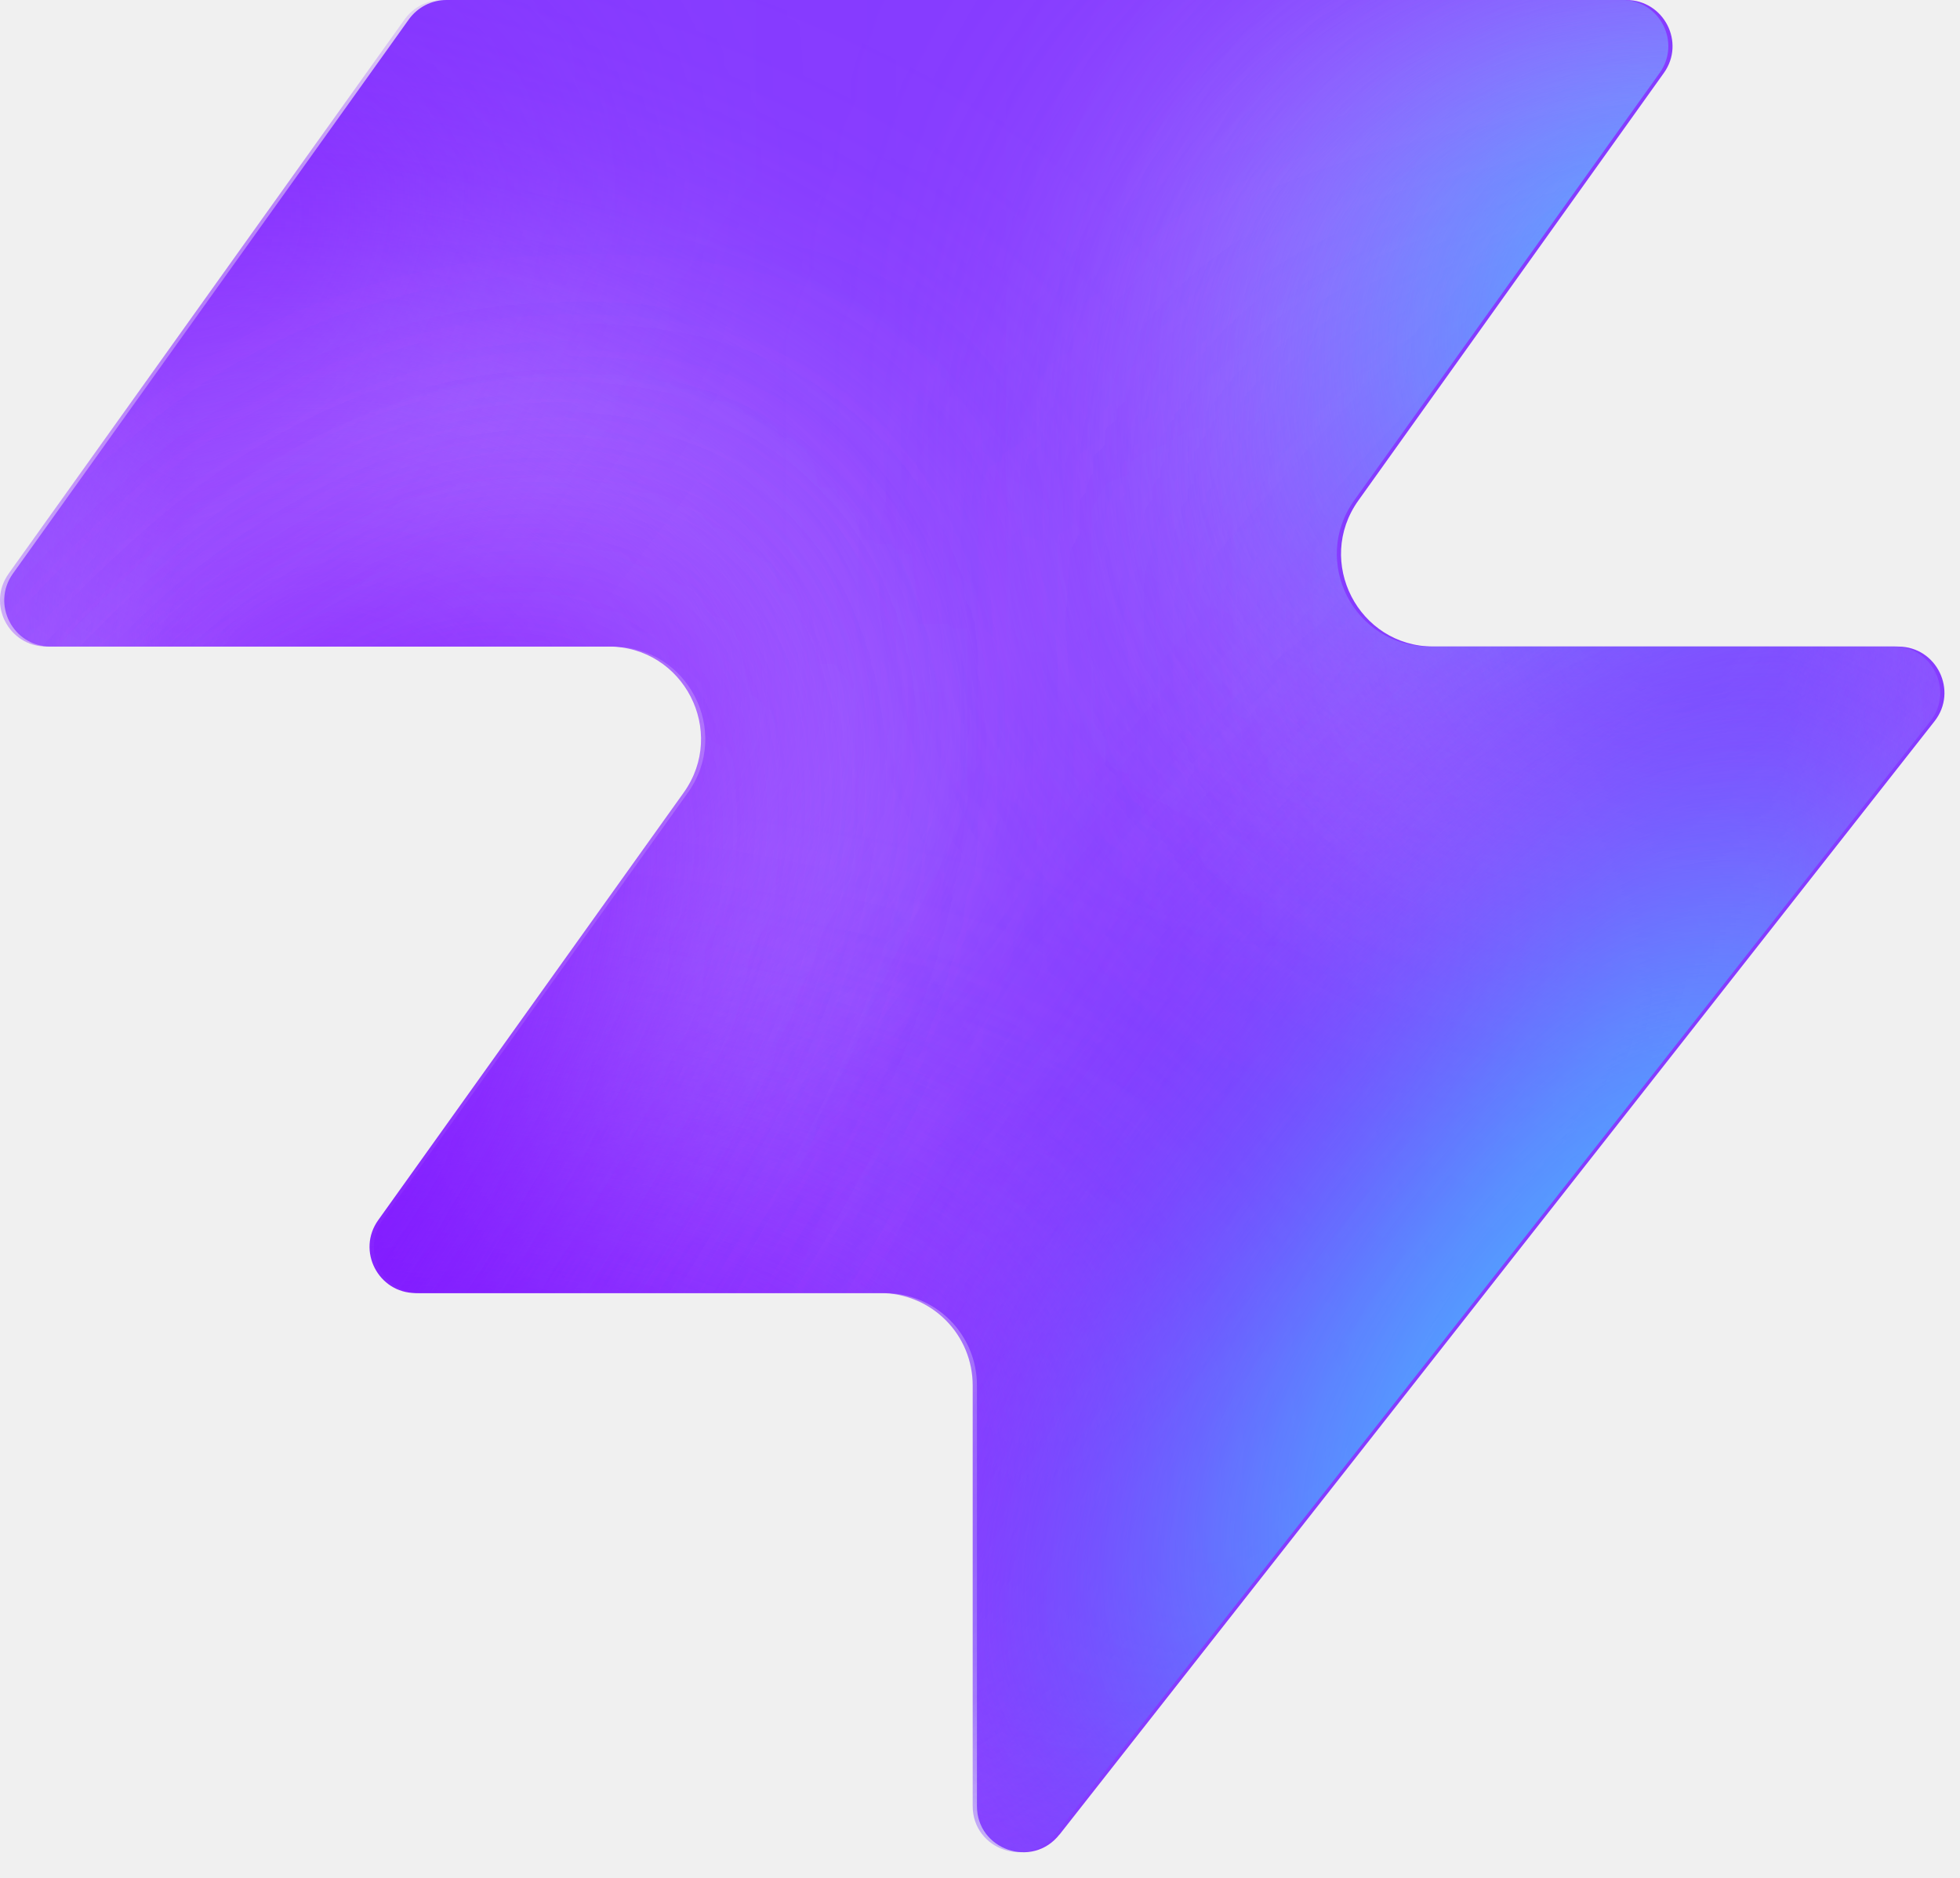
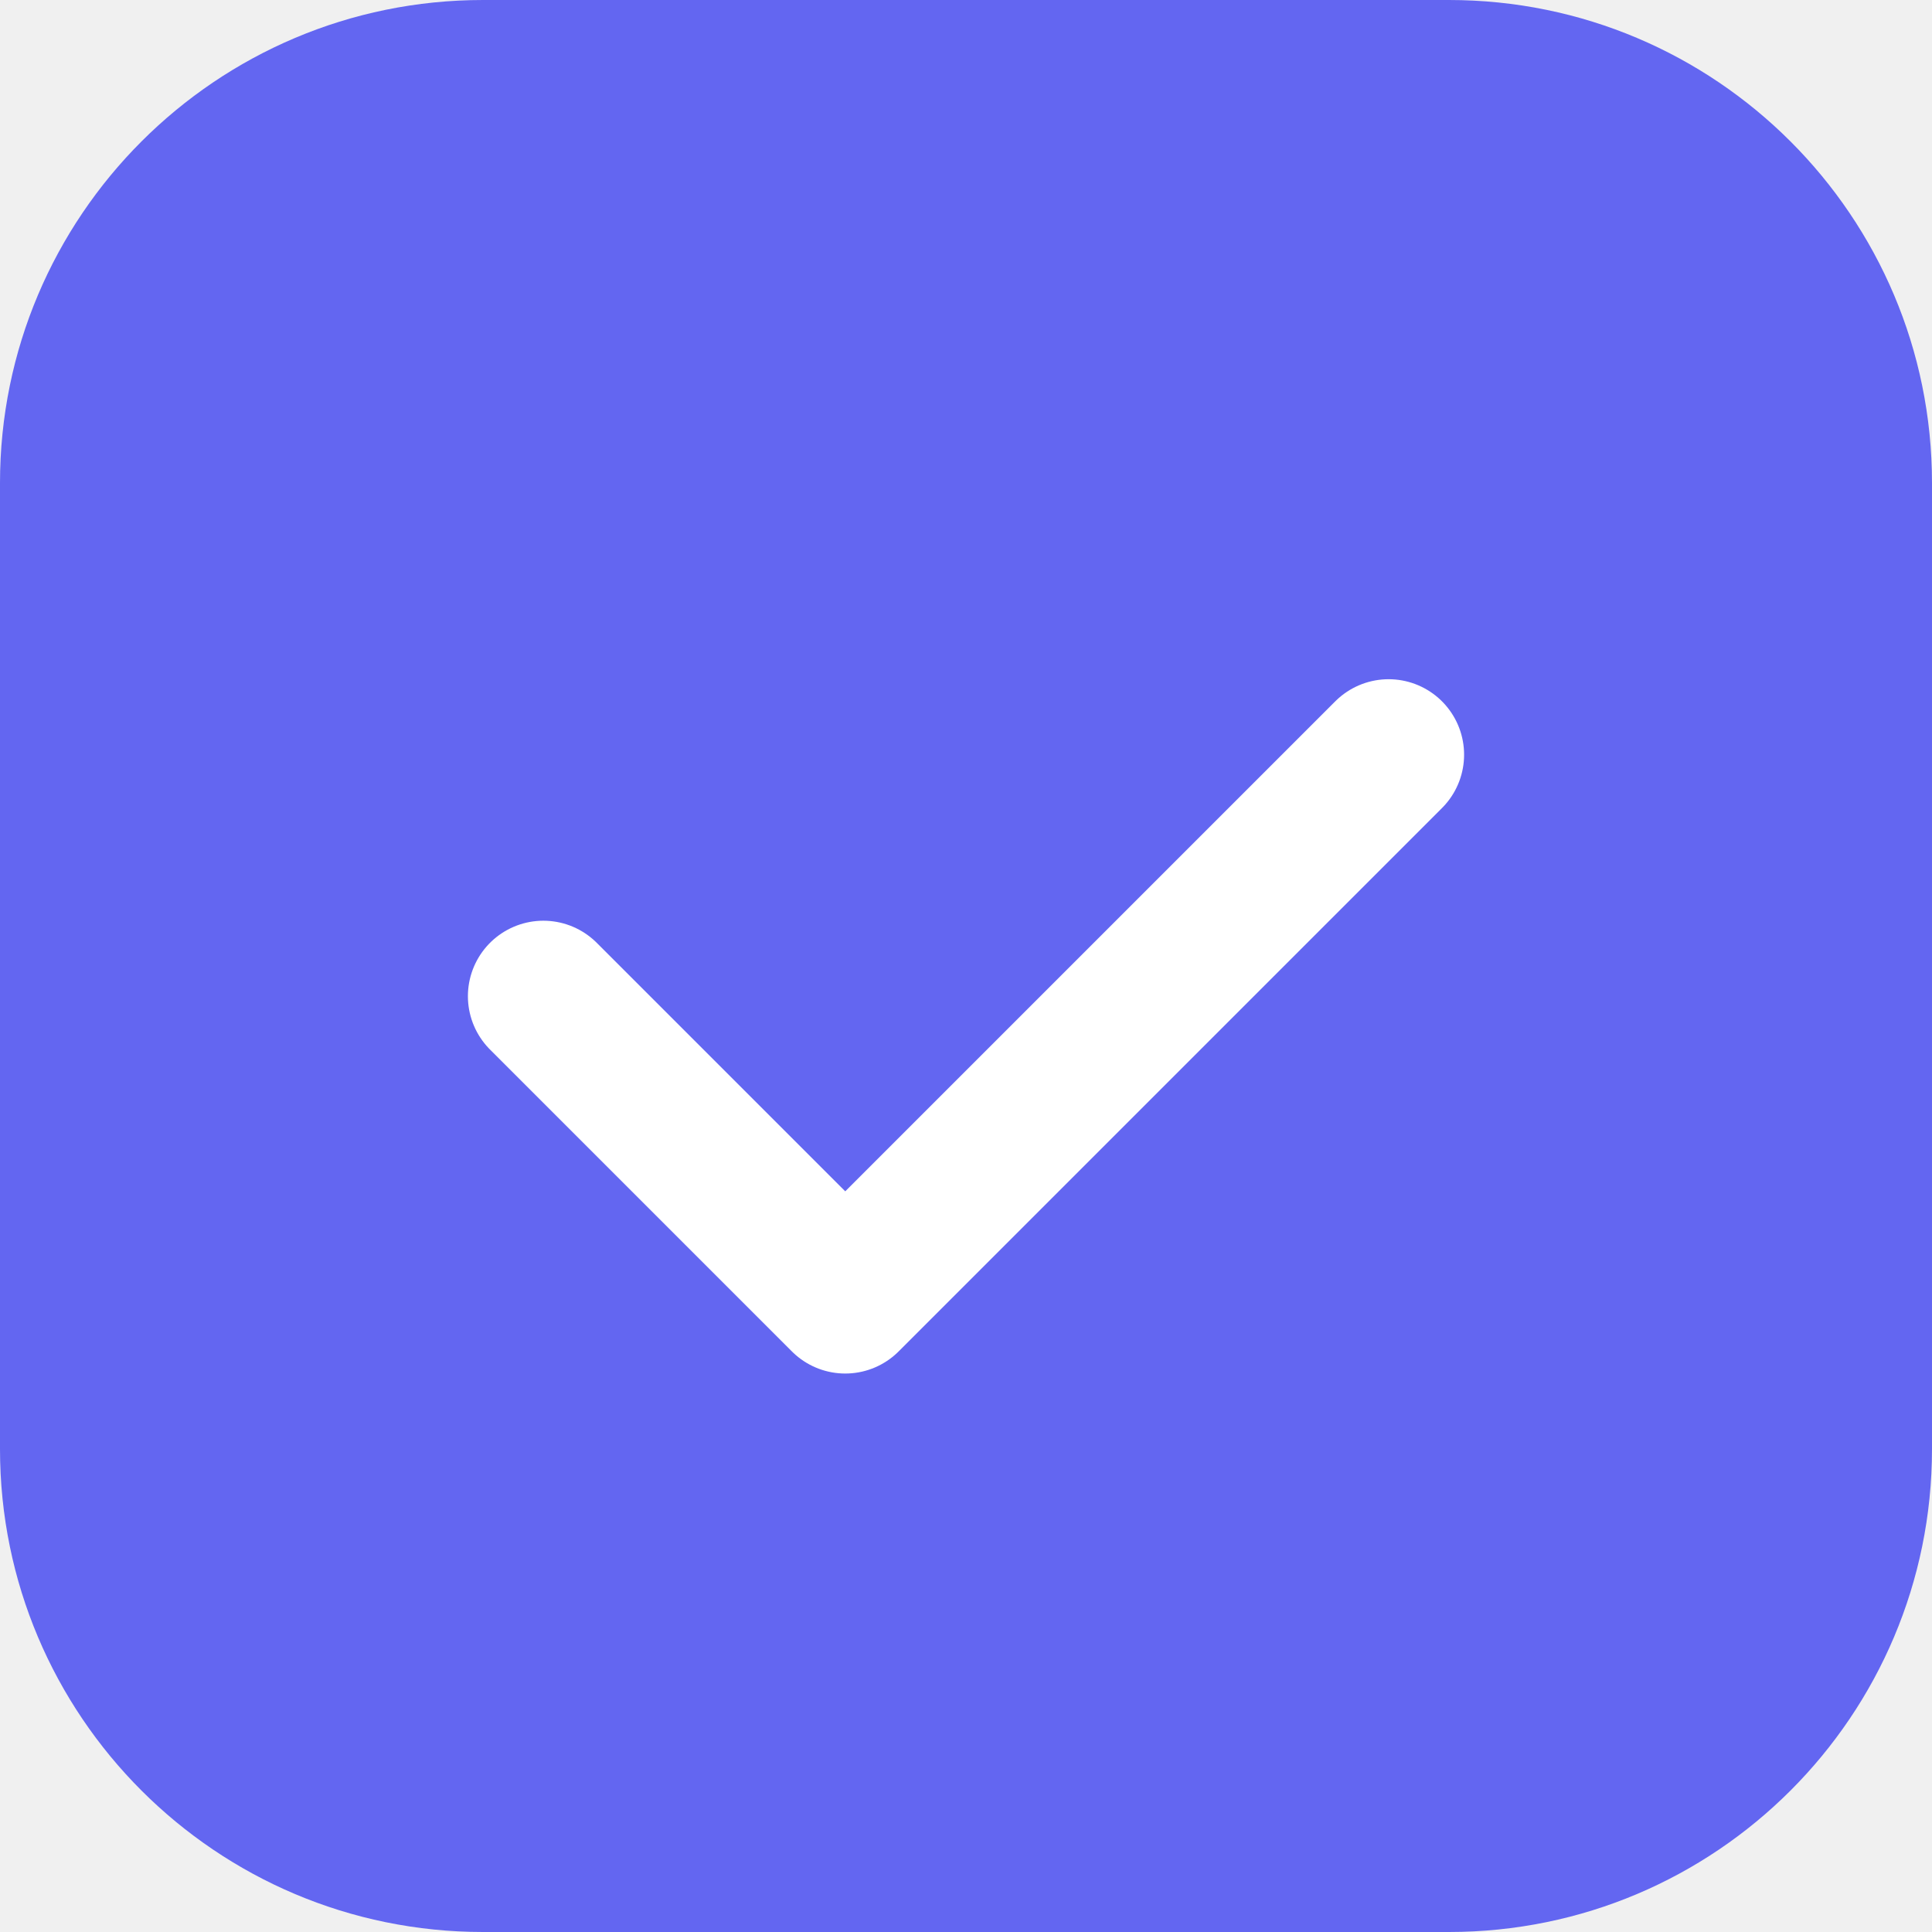
- <svg xmlns="http://www.w3.org/2000/svg" width="48" height="46" fill="none" viewBox="0 0 48 46">
-   <path fill="#863bff" d="M25.946 44.938c-.664.845-2.021.375-2.021-.698V33.937a2.26 2.26 0 0 0-2.262-2.262H10.287c-.92 0-1.456-1.04-.92-1.788l7.48-10.471c1.07-1.497 0-3.578-1.842-3.578H1.237c-.92 0-1.456-1.04-.92-1.788L10.013.474c.214-.297.556-.474.92-.474h28.894c.92 0 1.456 1.04.92 1.788l-7.48 10.471c-1.07 1.498 0 3.579 1.842 3.579h11.377c.943 0 1.473 1.088.89 1.83L25.947 44.94z" style="fill:#863bff;fill:color(display-p3 .525 .23 1);fill-opacity:1" />
-   <mask id="a" width="48" height="46" x="0" y="0" maskUnits="userSpaceOnUse" style="mask-type:alpha">
-     <path fill="#000" d="M25.842 44.938c-.664.844-2.021.375-2.021-.698V33.937a2.26 2.26 0 0 0-2.262-2.262H10.183c-.92 0-1.456-1.04-.92-1.788l7.48-10.471c1.07-1.498 0-3.579-1.842-3.579H1.133c-.92 0-1.456-1.04-.92-1.787L9.91.473c.214-.297.556-.474.92-.474h28.894c.92 0 1.456 1.04.92 1.788l-7.48 10.471c-1.07 1.498 0 3.578 1.842 3.578h11.377c.943 0 1.473 1.088.89 1.832L25.843 44.94z" style="fill:#000;fill-opacity:1" />
-   </mask>
-   <g mask="url(#a)">
-     <g filter="url(#b)">
-       <ellipse cx="5.508" cy="14.704" fill="#ede6ff" rx="5.508" ry="14.704" style="fill:#ede6ff;fill:color(display-p3 .927 .903 1);fill-opacity:1" transform="matrix(.00324 1 1 -.00324 -4.47 31.516)" />
-     </g>
-     <g filter="url(#c)">
-       <ellipse cx="10.399" cy="29.851" fill="#ede6ff" rx="10.399" ry="29.851" style="fill:#ede6ff;fill:color(display-p3 .927 .903 1);fill-opacity:1" transform="matrix(.00324 1 1 -.00324 -39.328 7.883)" />
-     </g>
-     <g filter="url(#d)">
-       <ellipse cx="5.508" cy="30.487" fill="#7e14ff" rx="5.508" ry="30.487" style="fill:#7e14ff;fill:color(display-p3 .492 .077 1);fill-opacity:1" transform="rotate(89.814 -25.913 -14.639)scale(1 -1)" />
-     </g>
-     <g filter="url(#e)">
-       <ellipse cx="5.508" cy="30.599" fill="#7e14ff" rx="5.508" ry="30.599" style="fill:#7e14ff;fill:color(display-p3 .492 .077 1);fill-opacity:1" transform="rotate(89.814 -32.644 -3.334)scale(1 -1)" />
-     </g>
-     <g filter="url(#f)">
-       <ellipse cx="5.508" cy="30.599" fill="#7e14ff" rx="5.508" ry="30.599" style="fill:#7e14ff;fill:color(display-p3 .492 .077 1);fill-opacity:1" transform="matrix(.00324 1 1 -.00324 -34.34 30.47)" />
-     </g>
-     <g filter="url(#g)">
-       <ellipse cx="14.072" cy="22.078" fill="#ede6ff" rx="14.072" ry="22.078" style="fill:#ede6ff;fill:color(display-p3 .927 .903 1);fill-opacity:1" transform="rotate(93.35 24.506 48.493)scale(-1 1)" />
-     </g>
-     <g filter="url(#h)">
-       <ellipse cx="3.47" cy="21.501" fill="#7e14ff" rx="3.47" ry="21.501" style="fill:#7e14ff;fill:color(display-p3 .492 .077 1);fill-opacity:1" transform="rotate(89.009 28.708 47.59)scale(-1 1)" />
-     </g>
-     <g filter="url(#i)">
-       <ellipse cx="3.47" cy="21.501" fill="#7e14ff" rx="3.47" ry="21.501" style="fill:#7e14ff;fill:color(display-p3 .492 .077 1);fill-opacity:1" transform="rotate(89.009 28.708 47.59)scale(-1 1)" />
-     </g>
-     <g filter="url(#j)">
-       <ellipse cx=".387" cy="8.972" fill="#7e14ff" rx="4.407" ry="29.108" style="fill:#7e14ff;fill:color(display-p3 .492 .077 1);fill-opacity:1" transform="rotate(39.51 .387 8.972)" />
-     </g>
-     <g filter="url(#k)">
-       <ellipse cx="47.523" cy="-6.092" fill="#7e14ff" rx="4.407" ry="29.108" style="fill:#7e14ff;fill:color(display-p3 .492 .077 1);fill-opacity:1" transform="rotate(37.892 47.523 -6.092)" />
-     </g>
-     <g filter="url(#l)">
-       <ellipse cx="41.412" cy="6.333" fill="#47bfff" rx="5.971" ry="9.665" style="fill:#47bfff;fill:color(display-p3 .28 .748 1);fill-opacity:1" transform="rotate(37.892 41.412 6.333)" />
-     </g>
-     <g filter="url(#m)">
-       <ellipse cx="-1.879" cy="38.332" fill="#7e14ff" rx="4.407" ry="29.108" style="fill:#7e14ff;fill:color(display-p3 .492 .077 1);fill-opacity:1" transform="rotate(37.892 -1.88 38.332)" />
-     </g>
-     <g filter="url(#n)">
-       <ellipse cx="-1.879" cy="38.332" fill="#7e14ff" rx="4.407" ry="29.108" style="fill:#7e14ff;fill:color(display-p3 .492 .077 1);fill-opacity:1" transform="rotate(37.892 -1.88 38.332)" />
-     </g>
-     <g filter="url(#o)">
-       <ellipse cx="35.651" cy="29.907" fill="#7e14ff" rx="4.407" ry="29.108" style="fill:#7e14ff;fill:color(display-p3 .492 .077 1);fill-opacity:1" transform="rotate(37.892 35.651 29.907)" />
-     </g>
-     <g filter="url(#p)">
-       <ellipse cx="38.418" cy="32.4" fill="#47bfff" rx="5.971" ry="15.297" style="fill:#47bfff;fill:color(display-p3 .28 .748 1);fill-opacity:1" transform="rotate(37.892 38.418 32.4)" />
-     </g>
-   </g>
-   <defs>
-     <filter id="b" width="60.045" height="41.654" x="-19.77" y="16.149" color-interpolation-filters="sRGB" filterUnits="userSpaceOnUse">
-       <feFlood flood-opacity="0" result="BackgroundImageFix" />
-       <feBlend in="SourceGraphic" in2="BackgroundImageFix" result="shape" />
-       <feGaussianBlur result="effect1_foregroundBlur_2002_17158" stdDeviation="7.659" />
-     </filter>
-     <filter id="c" width="90.34" height="51.437" x="-54.613" y="-7.533" color-interpolation-filters="sRGB" filterUnits="userSpaceOnUse">
-       <feFlood flood-opacity="0" result="BackgroundImageFix" />
-       <feBlend in="SourceGraphic" in2="BackgroundImageFix" result="shape" />
-       <feGaussianBlur result="effect1_foregroundBlur_2002_17158" stdDeviation="7.659" />
-     </filter>
-     <filter id="d" width="79.355" height="29.4" x="-49.64" y="2.03" color-interpolation-filters="sRGB" filterUnits="userSpaceOnUse">
-       <feFlood flood-opacity="0" result="BackgroundImageFix" />
-       <feBlend in="SourceGraphic" in2="BackgroundImageFix" result="shape" />
-       <feGaussianBlur result="effect1_foregroundBlur_2002_17158" stdDeviation="4.596" />
-     </filter>
-     <filter id="e" width="79.579" height="29.4" x="-45.045" y="20.029" color-interpolation-filters="sRGB" filterUnits="userSpaceOnUse">
-       <feFlood flood-opacity="0" result="BackgroundImageFix" />
-       <feBlend in="SourceGraphic" in2="BackgroundImageFix" result="shape" />
-       <feGaussianBlur result="effect1_foregroundBlur_2002_17158" stdDeviation="4.596" />
-     </filter>
-     <filter id="f" width="79.579" height="29.4" x="-43.513" y="21.178" color-interpolation-filters="sRGB" filterUnits="userSpaceOnUse">
-       <feFlood flood-opacity="0" result="BackgroundImageFix" />
-       <feBlend in="SourceGraphic" in2="BackgroundImageFix" result="shape" />
-       <feGaussianBlur result="effect1_foregroundBlur_2002_17158" stdDeviation="4.596" />
-     </filter>
-     <filter id="g" width="74.749" height="58.852" x="15.756" y="-17.901" color-interpolation-filters="sRGB" filterUnits="userSpaceOnUse">
-       <feFlood flood-opacity="0" result="BackgroundImageFix" />
-       <feBlend in="SourceGraphic" in2="BackgroundImageFix" result="shape" />
-       <feGaussianBlur result="effect1_foregroundBlur_2002_17158" stdDeviation="7.659" />
-     </filter>
-     <filter id="h" width="61.377" height="25.362" x="23.548" y="2.284" color-interpolation-filters="sRGB" filterUnits="userSpaceOnUse">
-       <feFlood flood-opacity="0" result="BackgroundImageFix" />
-       <feBlend in="SourceGraphic" in2="BackgroundImageFix" result="shape" />
-       <feGaussianBlur result="effect1_foregroundBlur_2002_17158" stdDeviation="4.596" />
-     </filter>
-     <filter id="i" width="61.377" height="25.362" x="23.548" y="2.284" color-interpolation-filters="sRGB" filterUnits="userSpaceOnUse">
-       <feFlood flood-opacity="0" result="BackgroundImageFix" />
-       <feBlend in="SourceGraphic" in2="BackgroundImageFix" result="shape" />
-       <feGaussianBlur result="effect1_foregroundBlur_2002_17158" stdDeviation="4.596" />
-     </filter>
-     <filter id="j" width="56.045" height="63.649" x="-27.636" y="-22.853" color-interpolation-filters="sRGB" filterUnits="userSpaceOnUse">
-       <feFlood flood-opacity="0" result="BackgroundImageFix" />
-       <feBlend in="SourceGraphic" in2="BackgroundImageFix" result="shape" />
-       <feGaussianBlur result="effect1_foregroundBlur_2002_17158" stdDeviation="4.596" />
-     </filter>
-     <filter id="k" width="54.814" height="64.646" x="20.116" y="-38.415" color-interpolation-filters="sRGB" filterUnits="userSpaceOnUse">
-       <feFlood flood-opacity="0" result="BackgroundImageFix" />
-       <feBlend in="SourceGraphic" in2="BackgroundImageFix" result="shape" />
-       <feGaussianBlur result="effect1_foregroundBlur_2002_17158" stdDeviation="4.596" />
-     </filter>
-     <filter id="l" width="33.541" height="35.313" x="24.641" y="-11.323" color-interpolation-filters="sRGB" filterUnits="userSpaceOnUse">
-       <feFlood flood-opacity="0" result="BackgroundImageFix" />
-       <feBlend in="SourceGraphic" in2="BackgroundImageFix" result="shape" />
-       <feGaussianBlur result="effect1_foregroundBlur_2002_17158" stdDeviation="4.596" />
-     </filter>
-     <filter id="m" width="54.814" height="64.646" x="-29.286" y="6.009" color-interpolation-filters="sRGB" filterUnits="userSpaceOnUse">
-       <feFlood flood-opacity="0" result="BackgroundImageFix" />
-       <feBlend in="SourceGraphic" in2="BackgroundImageFix" result="shape" />
-       <feGaussianBlur result="effect1_foregroundBlur_2002_17158" stdDeviation="4.596" />
-     </filter>
-     <filter id="n" width="54.814" height="64.646" x="-29.286" y="6.009" color-interpolation-filters="sRGB" filterUnits="userSpaceOnUse">
-       <feFlood flood-opacity="0" result="BackgroundImageFix" />
-       <feBlend in="SourceGraphic" in2="BackgroundImageFix" result="shape" />
-       <feGaussianBlur result="effect1_foregroundBlur_2002_17158" stdDeviation="4.596" />
-     </filter>
-     <filter id="o" width="54.814" height="64.646" x="8.244" y="-2.416" color-interpolation-filters="sRGB" filterUnits="userSpaceOnUse">
-       <feFlood flood-opacity="0" result="BackgroundImageFix" />
-       <feBlend in="SourceGraphic" in2="BackgroundImageFix" result="shape" />
-       <feGaussianBlur result="effect1_foregroundBlur_2002_17158" stdDeviation="4.596" />
-     </filter>
-     <filter id="p" width="39.409" height="43.623" x="18.713" y="10.588" color-interpolation-filters="sRGB" filterUnits="userSpaceOnUse">
-       <feFlood flood-opacity="0" result="BackgroundImageFix" />
-       <feBlend in="SourceGraphic" in2="BackgroundImageFix" result="shape" />
-       <feGaussianBlur result="effect1_foregroundBlur_2002_17158" stdDeviation="4.596" />
-     </filter>
-   </defs>
+ <svg xmlns="http://www.w3.org/2000/svg" viewBox="0 0 32 32" fill="none">
+   <rect width="32" height="32" rx="8" fill="#6366f1" />
+   <path d="M9 16.5l5 5 9-9" stroke="white" stroke-width="2.5" stroke-linecap="round" stroke-linejoin="round" />
</svg>
